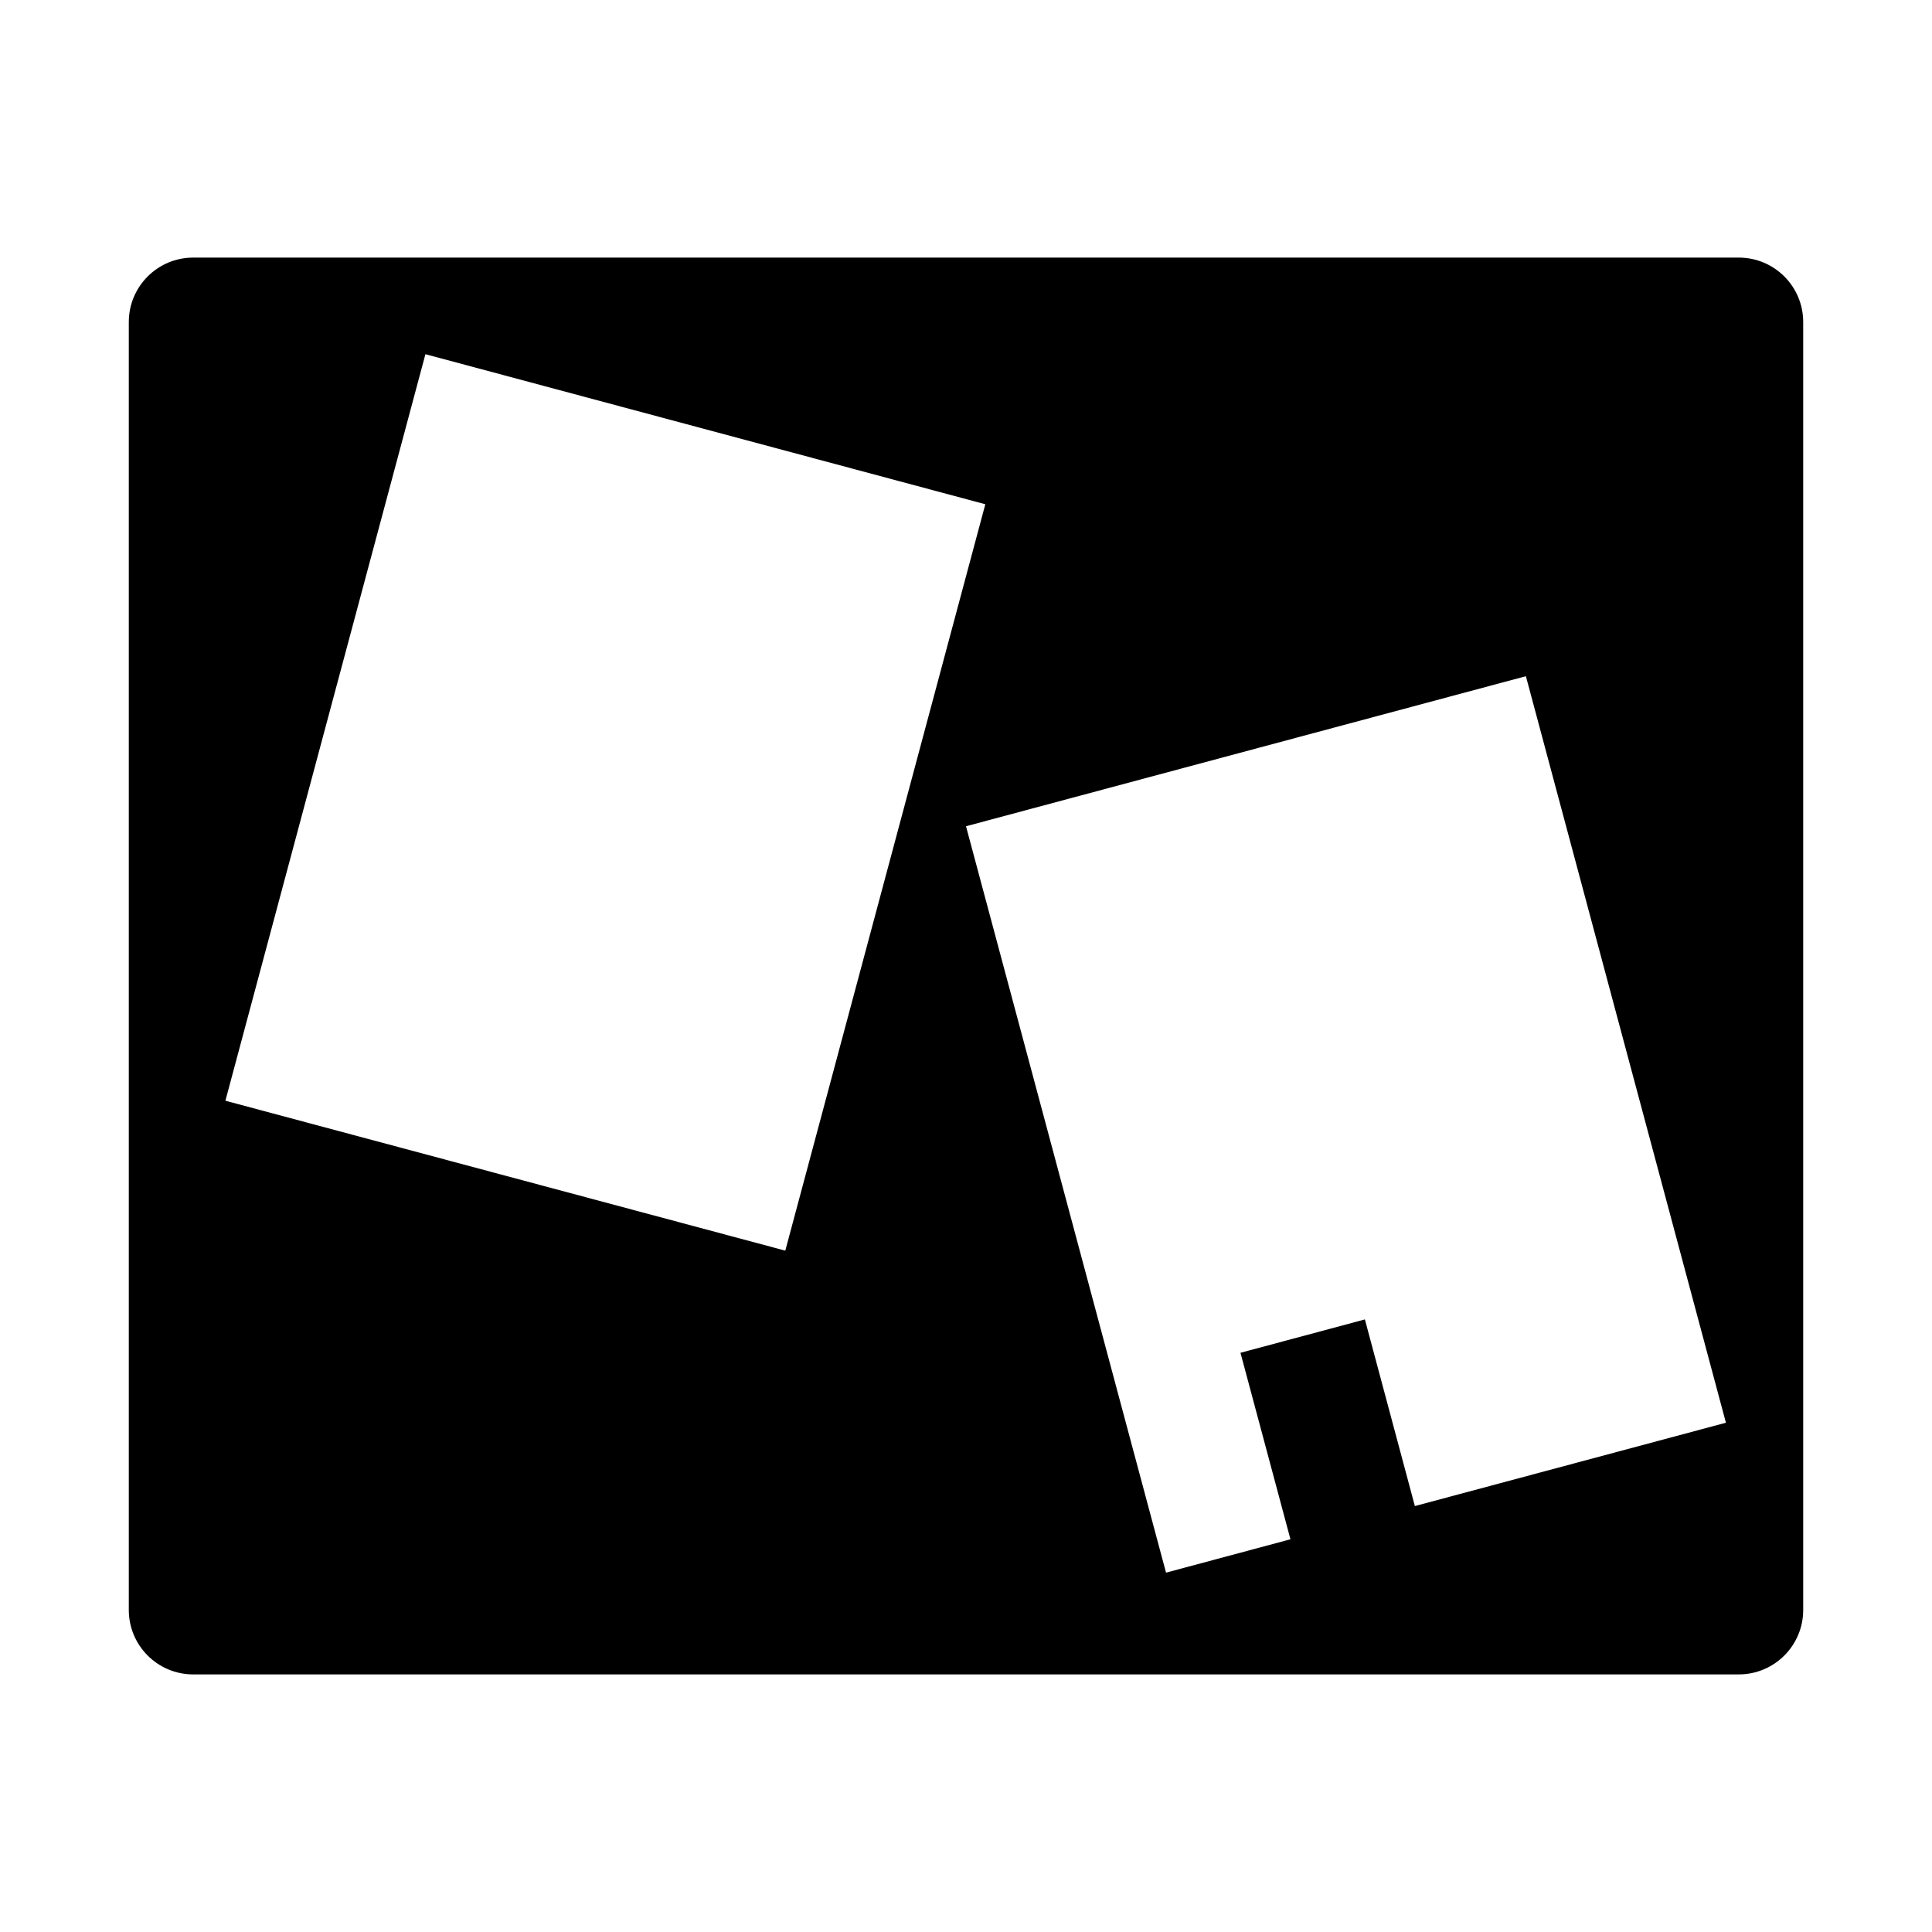
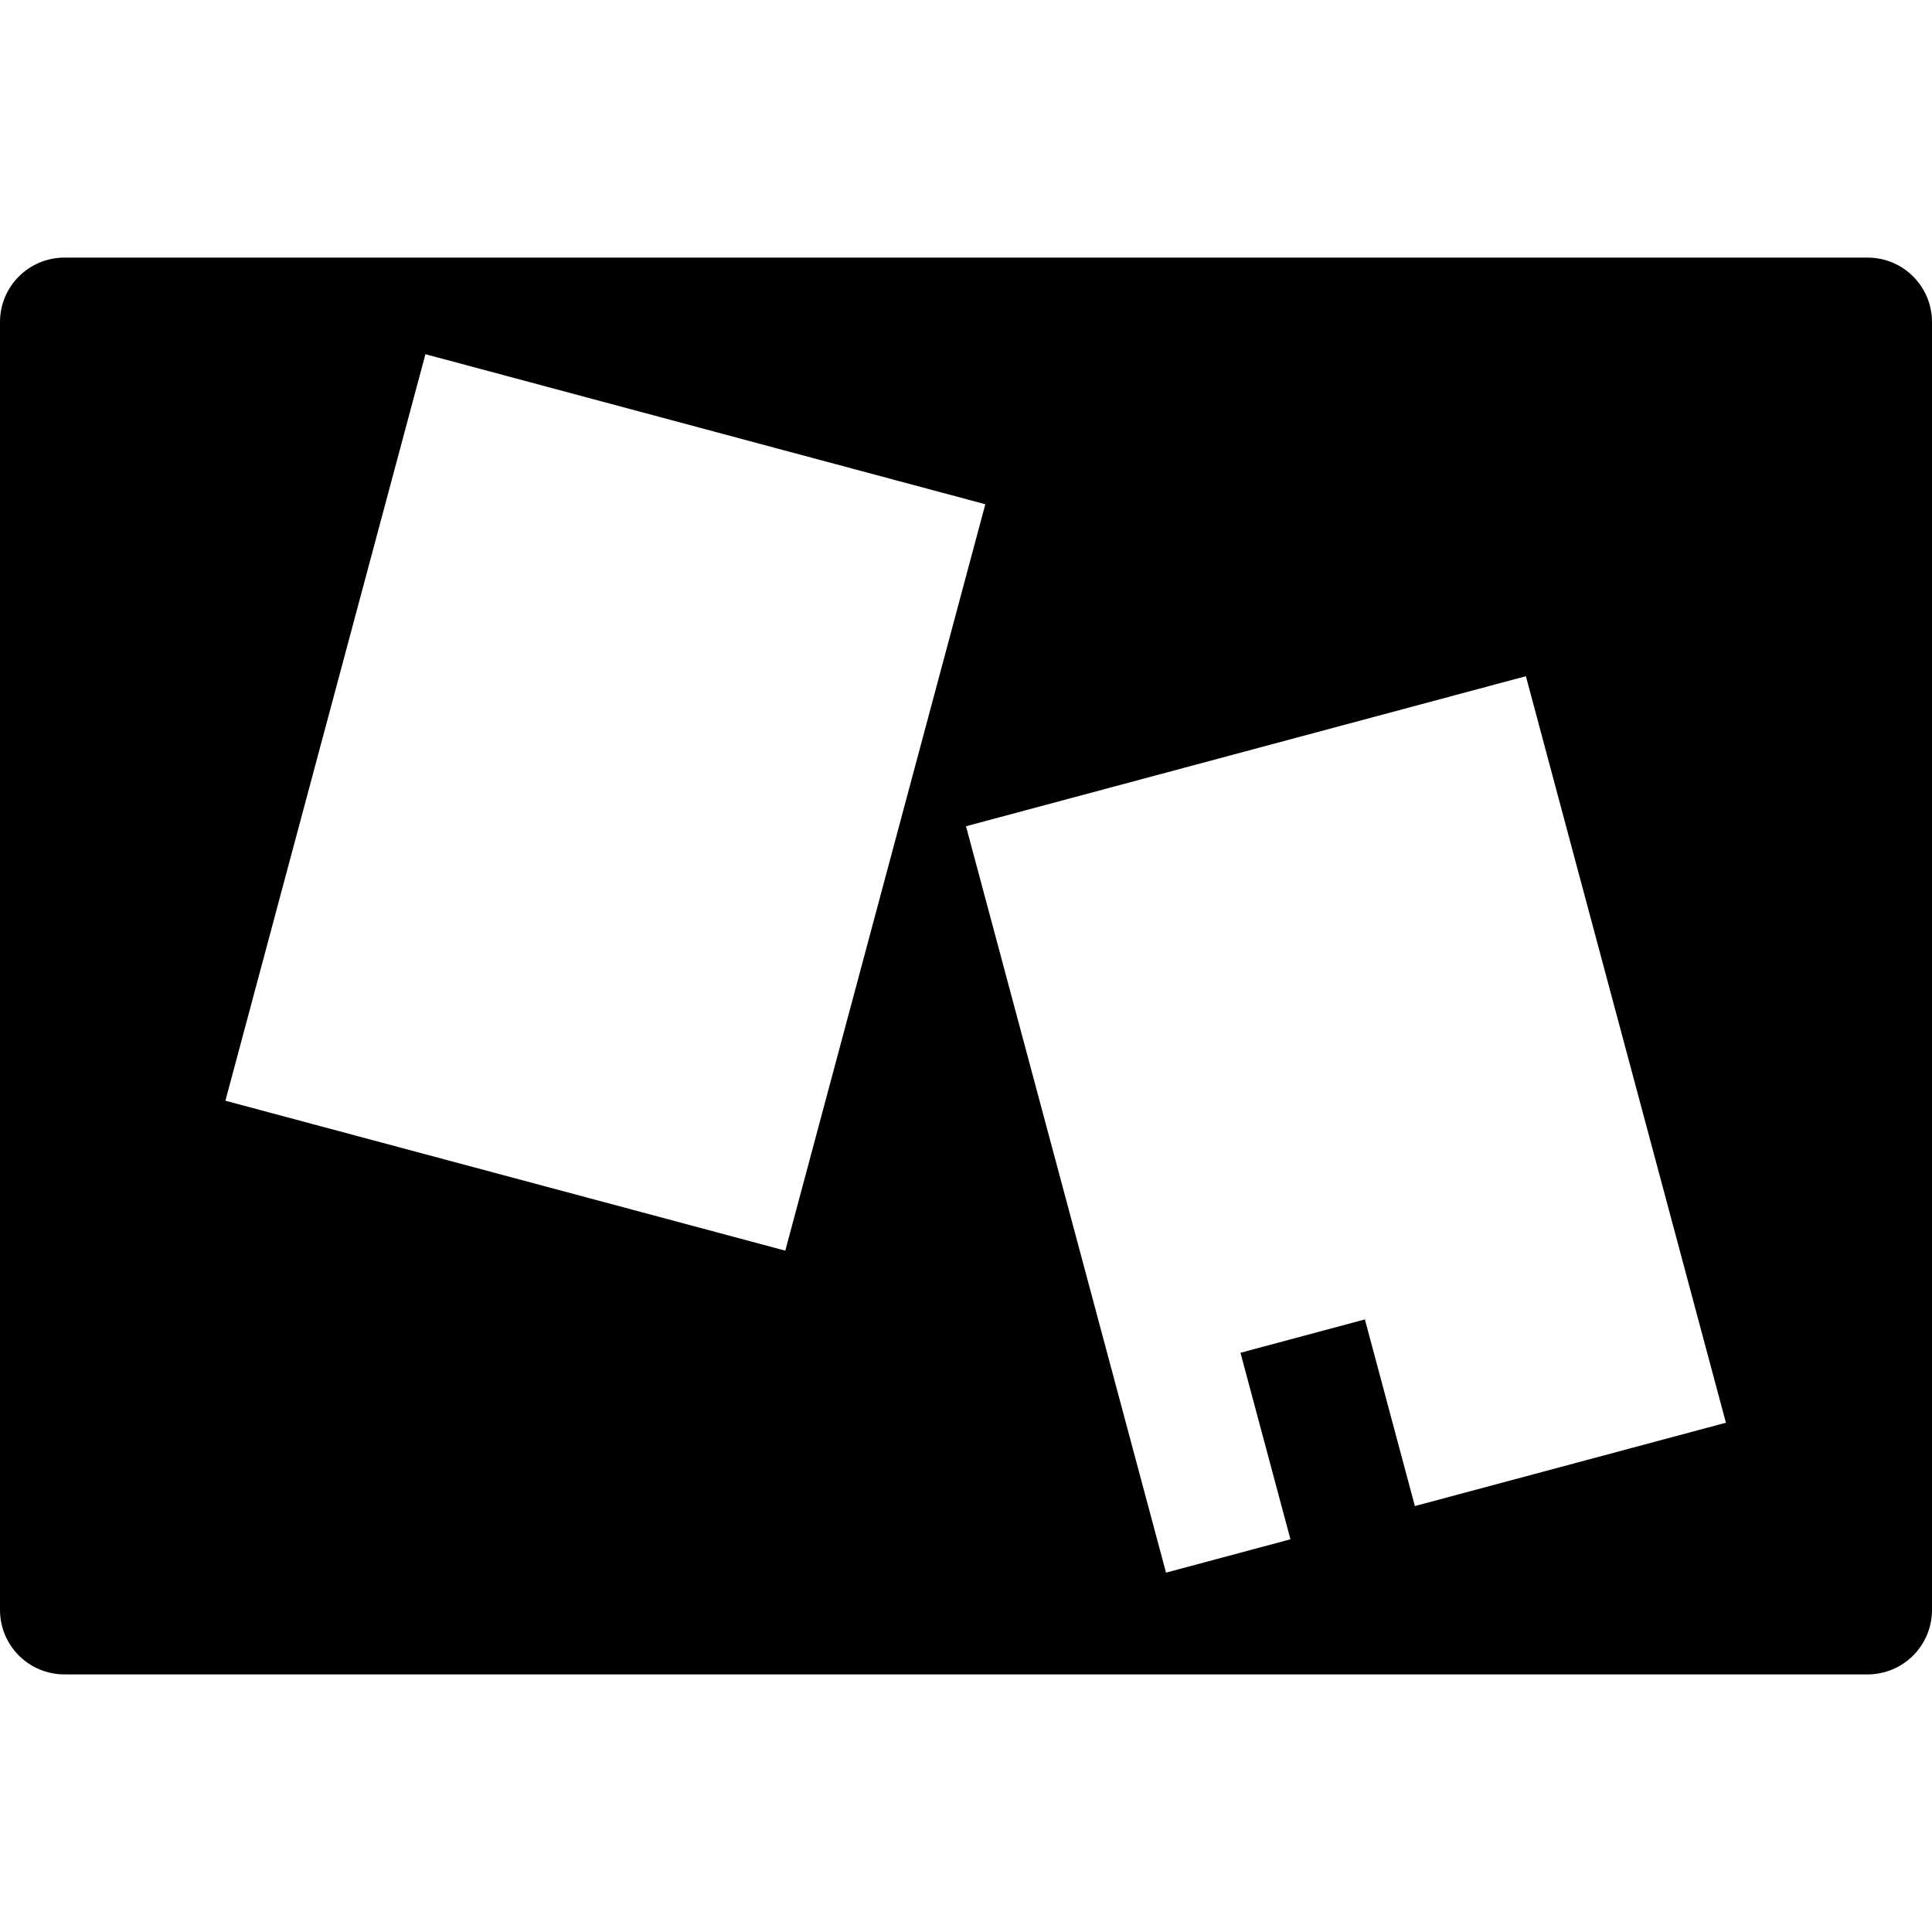
<svg xmlns="http://www.w3.org/2000/svg" width="15px" height="15px" viewBox="0 0 15 15" version="1.1">
-   <path d="M1.5,2 L13.5,2 C13.776,2 14,2.224 14,2.5 L14,12.5 C14,12.776 13.776,13 13.5,13 L1.5,13 C1.224,13 1,12.776 1,12.5 L1,2.5 C1,2.224 1.224,2 1.5,2 Z M3.303,2.75 L1.75,8.546 L6.097,9.71 L7.65,3.915 L3.303,2.75 Z M7.5,6.415 L9.053,12.21 L10.019,11.951 L9.631,10.503 L10.597,10.244 L10.985,11.693 L13.4,11.046 L11.847,5.25 L7.5,6.415 Z" />
+   <path d="M0.5,2 L14.5,2 C14.776,2 15,2.224 15,2.5 L15,12.5 C15,12.776 14.776,13 14.5,13 L0.5,13 C0.224,13 3.38176876e-17,12.776 0,12.5 L0,2.5 C-3.38176876e-17,2.224 0.224,2 0.5,2 Z M3.303,2.75 L1.75,8.546 L6.097,9.71 L7.65,3.915 L3.303,2.75 Z M7.5,6.415 L9.053,12.21 L10.019,11.951 L9.631,10.503 L10.597,10.244 L10.985,11.693 L13.4,11.046 L12.232,6.688 L11.847,5.25 L7.5,6.415 Z" />
</svg>
